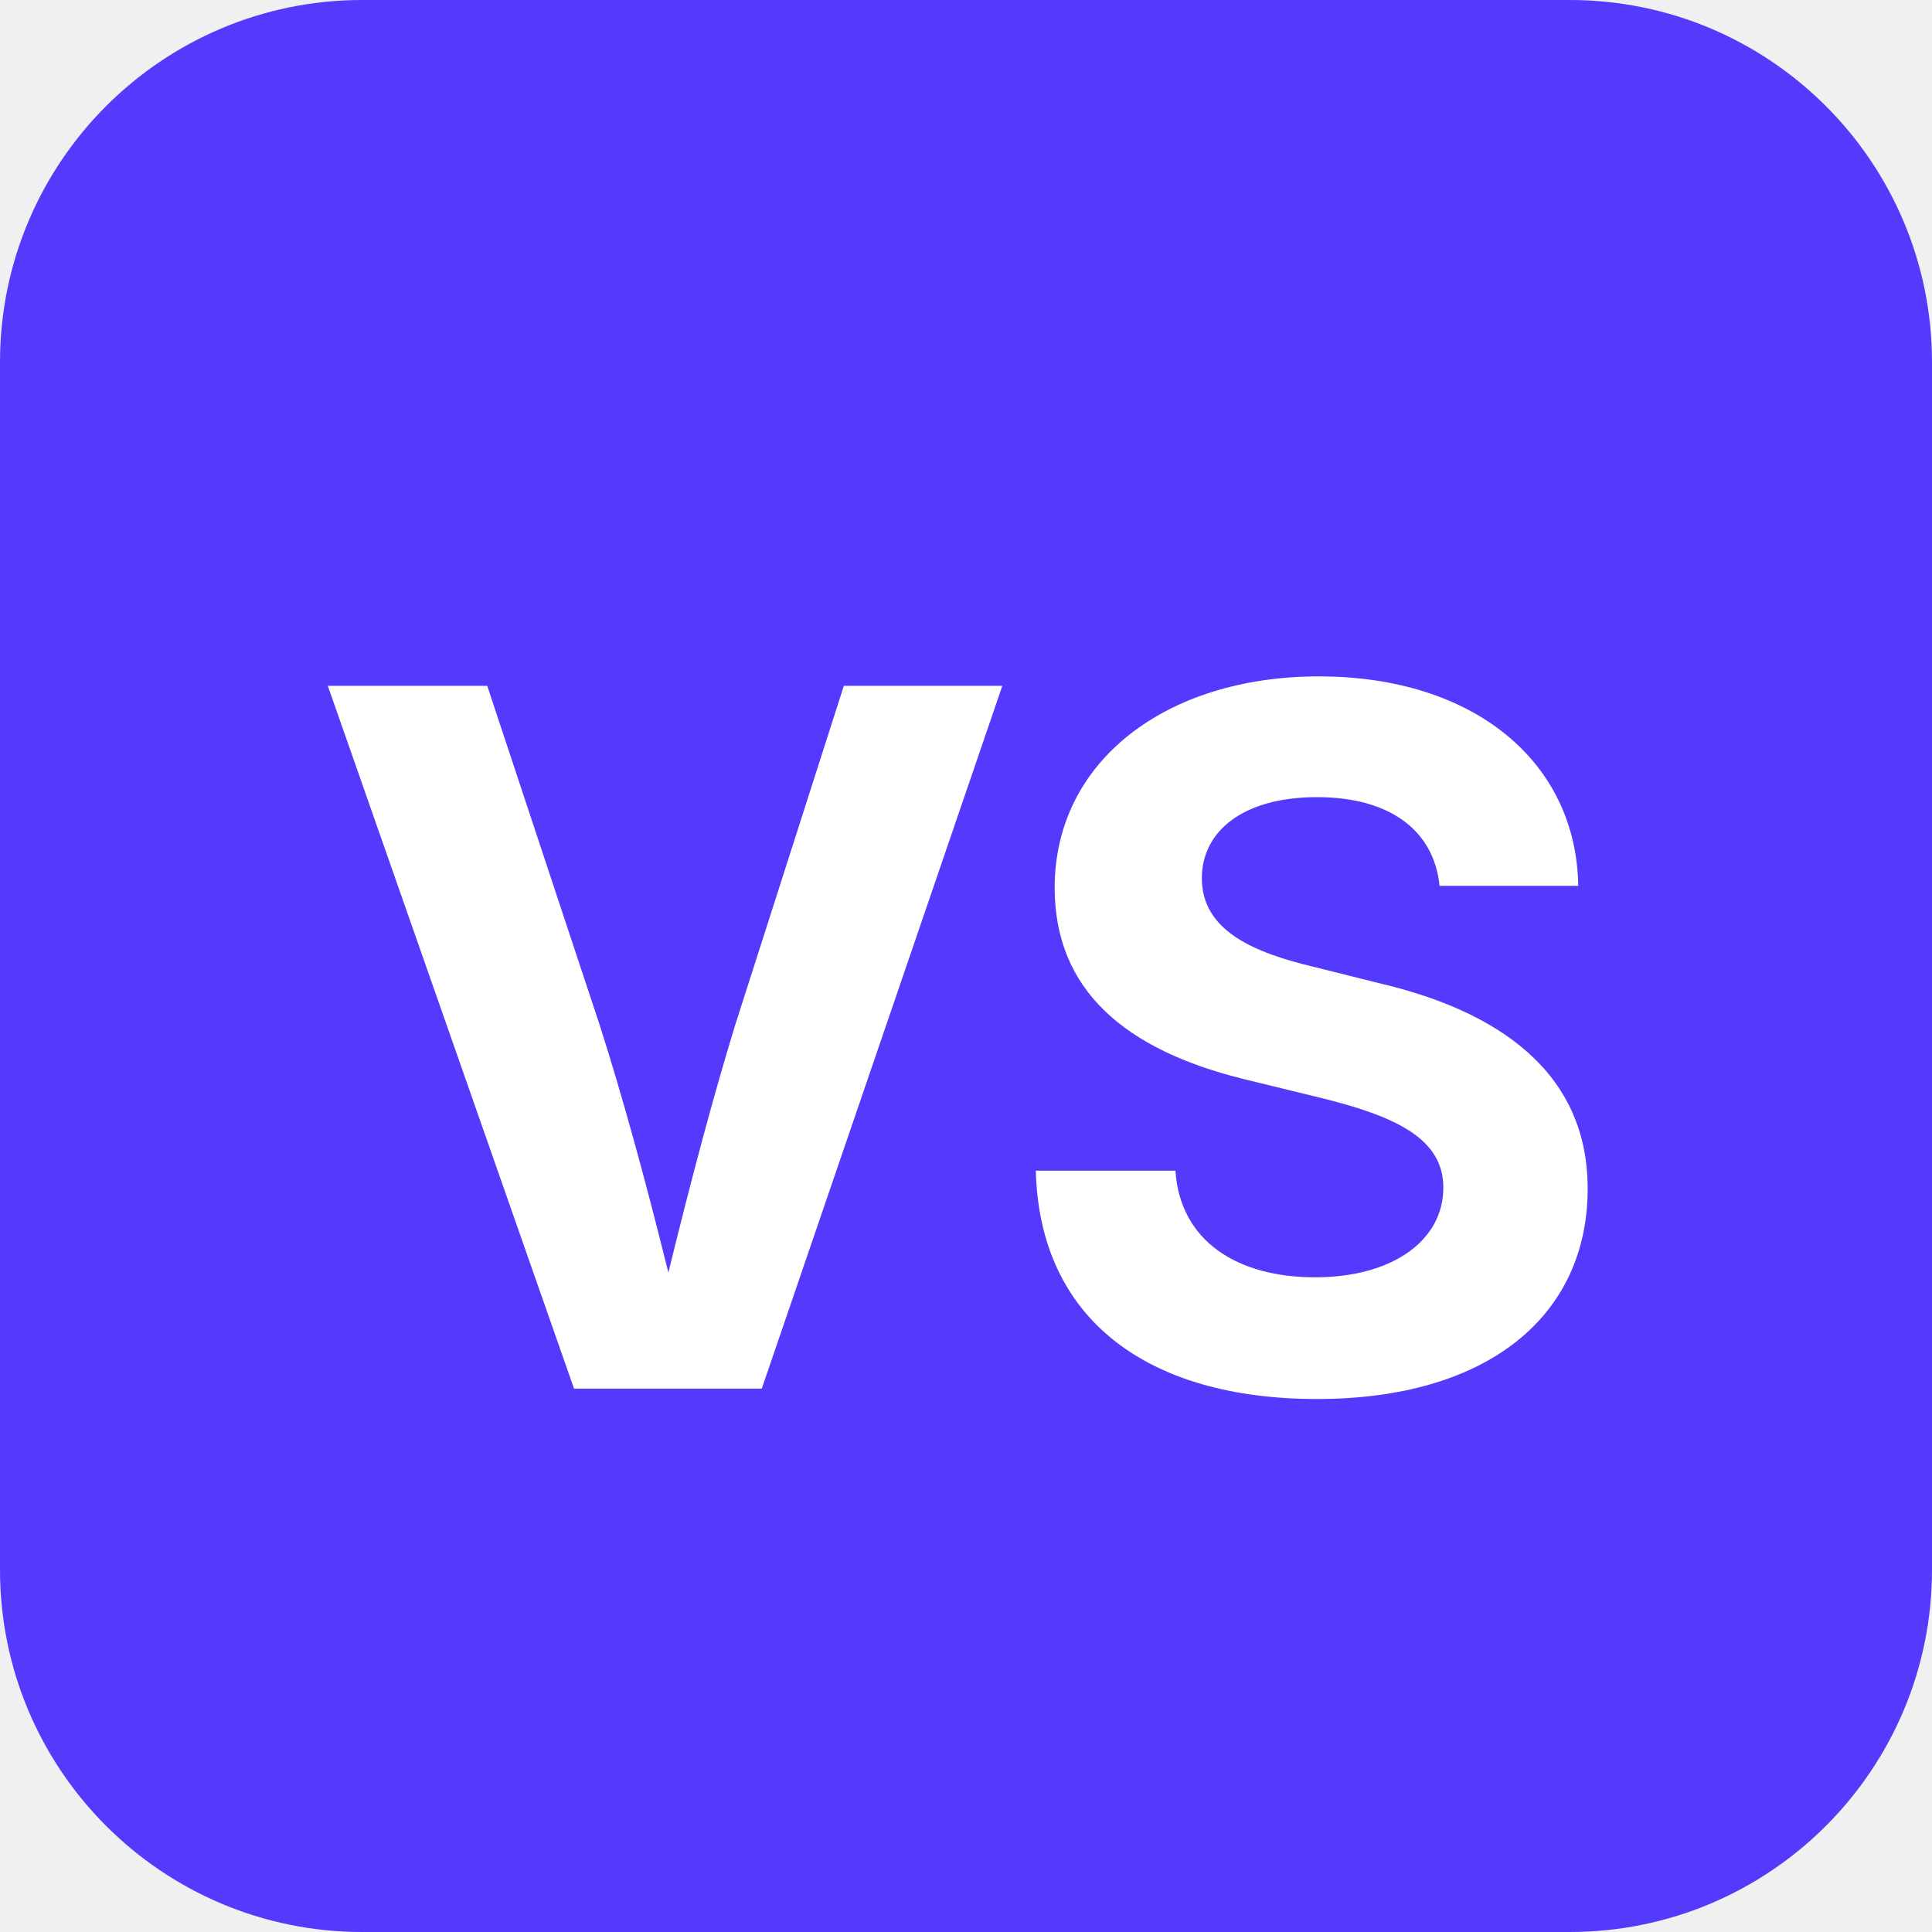
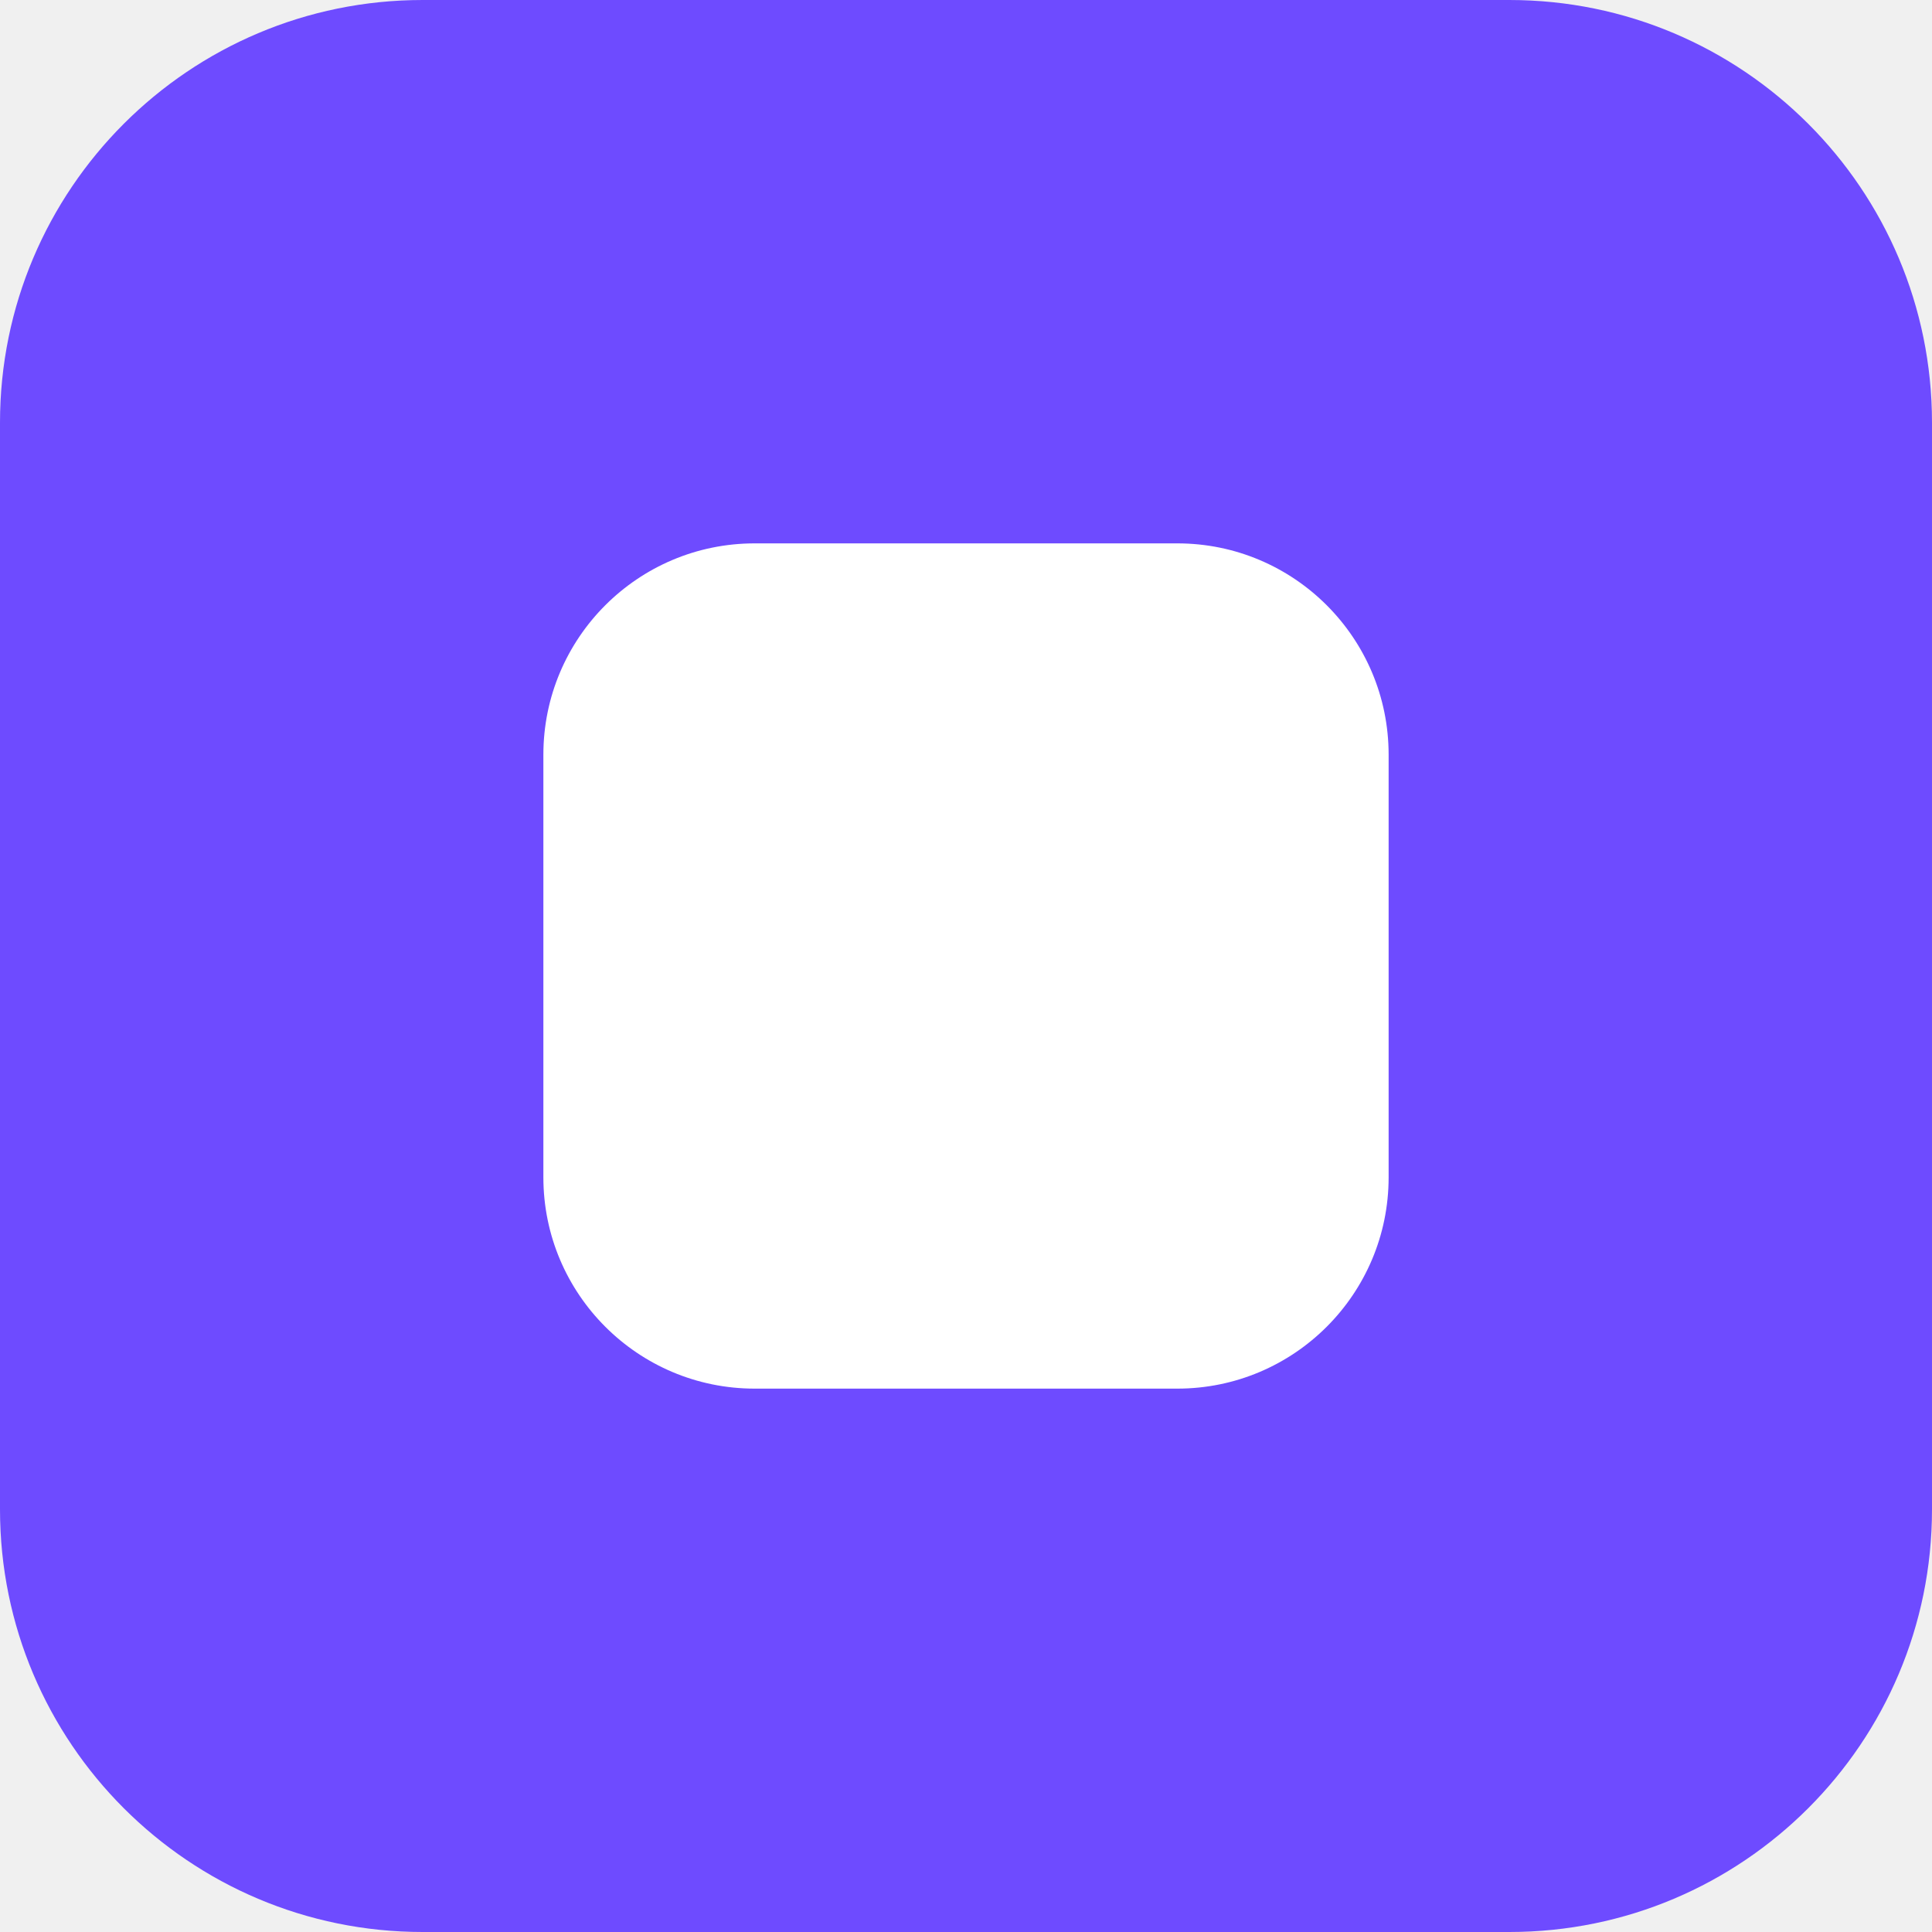
<svg xmlns="http://www.w3.org/2000/svg" viewBox="0 0 32 32" width="32" height="32">
-   <rect width="32" height="32" rx="6" fill="#533afd" />
-   <text x="16" y="23" font-family="'Inter', 'Helvetica Neue', Arial, sans-serif" font-weight="700" font-size="16" letter-spacing="-0.5" fill="#ffffff" text-anchor="middle">VS</text>
+   <rect width="32" height="32" rx="7" fill="#6E4BFF" />
+   <rect x="9" y="9" width="14" height="14" rx="3.5" fill="white" />
</svg>
